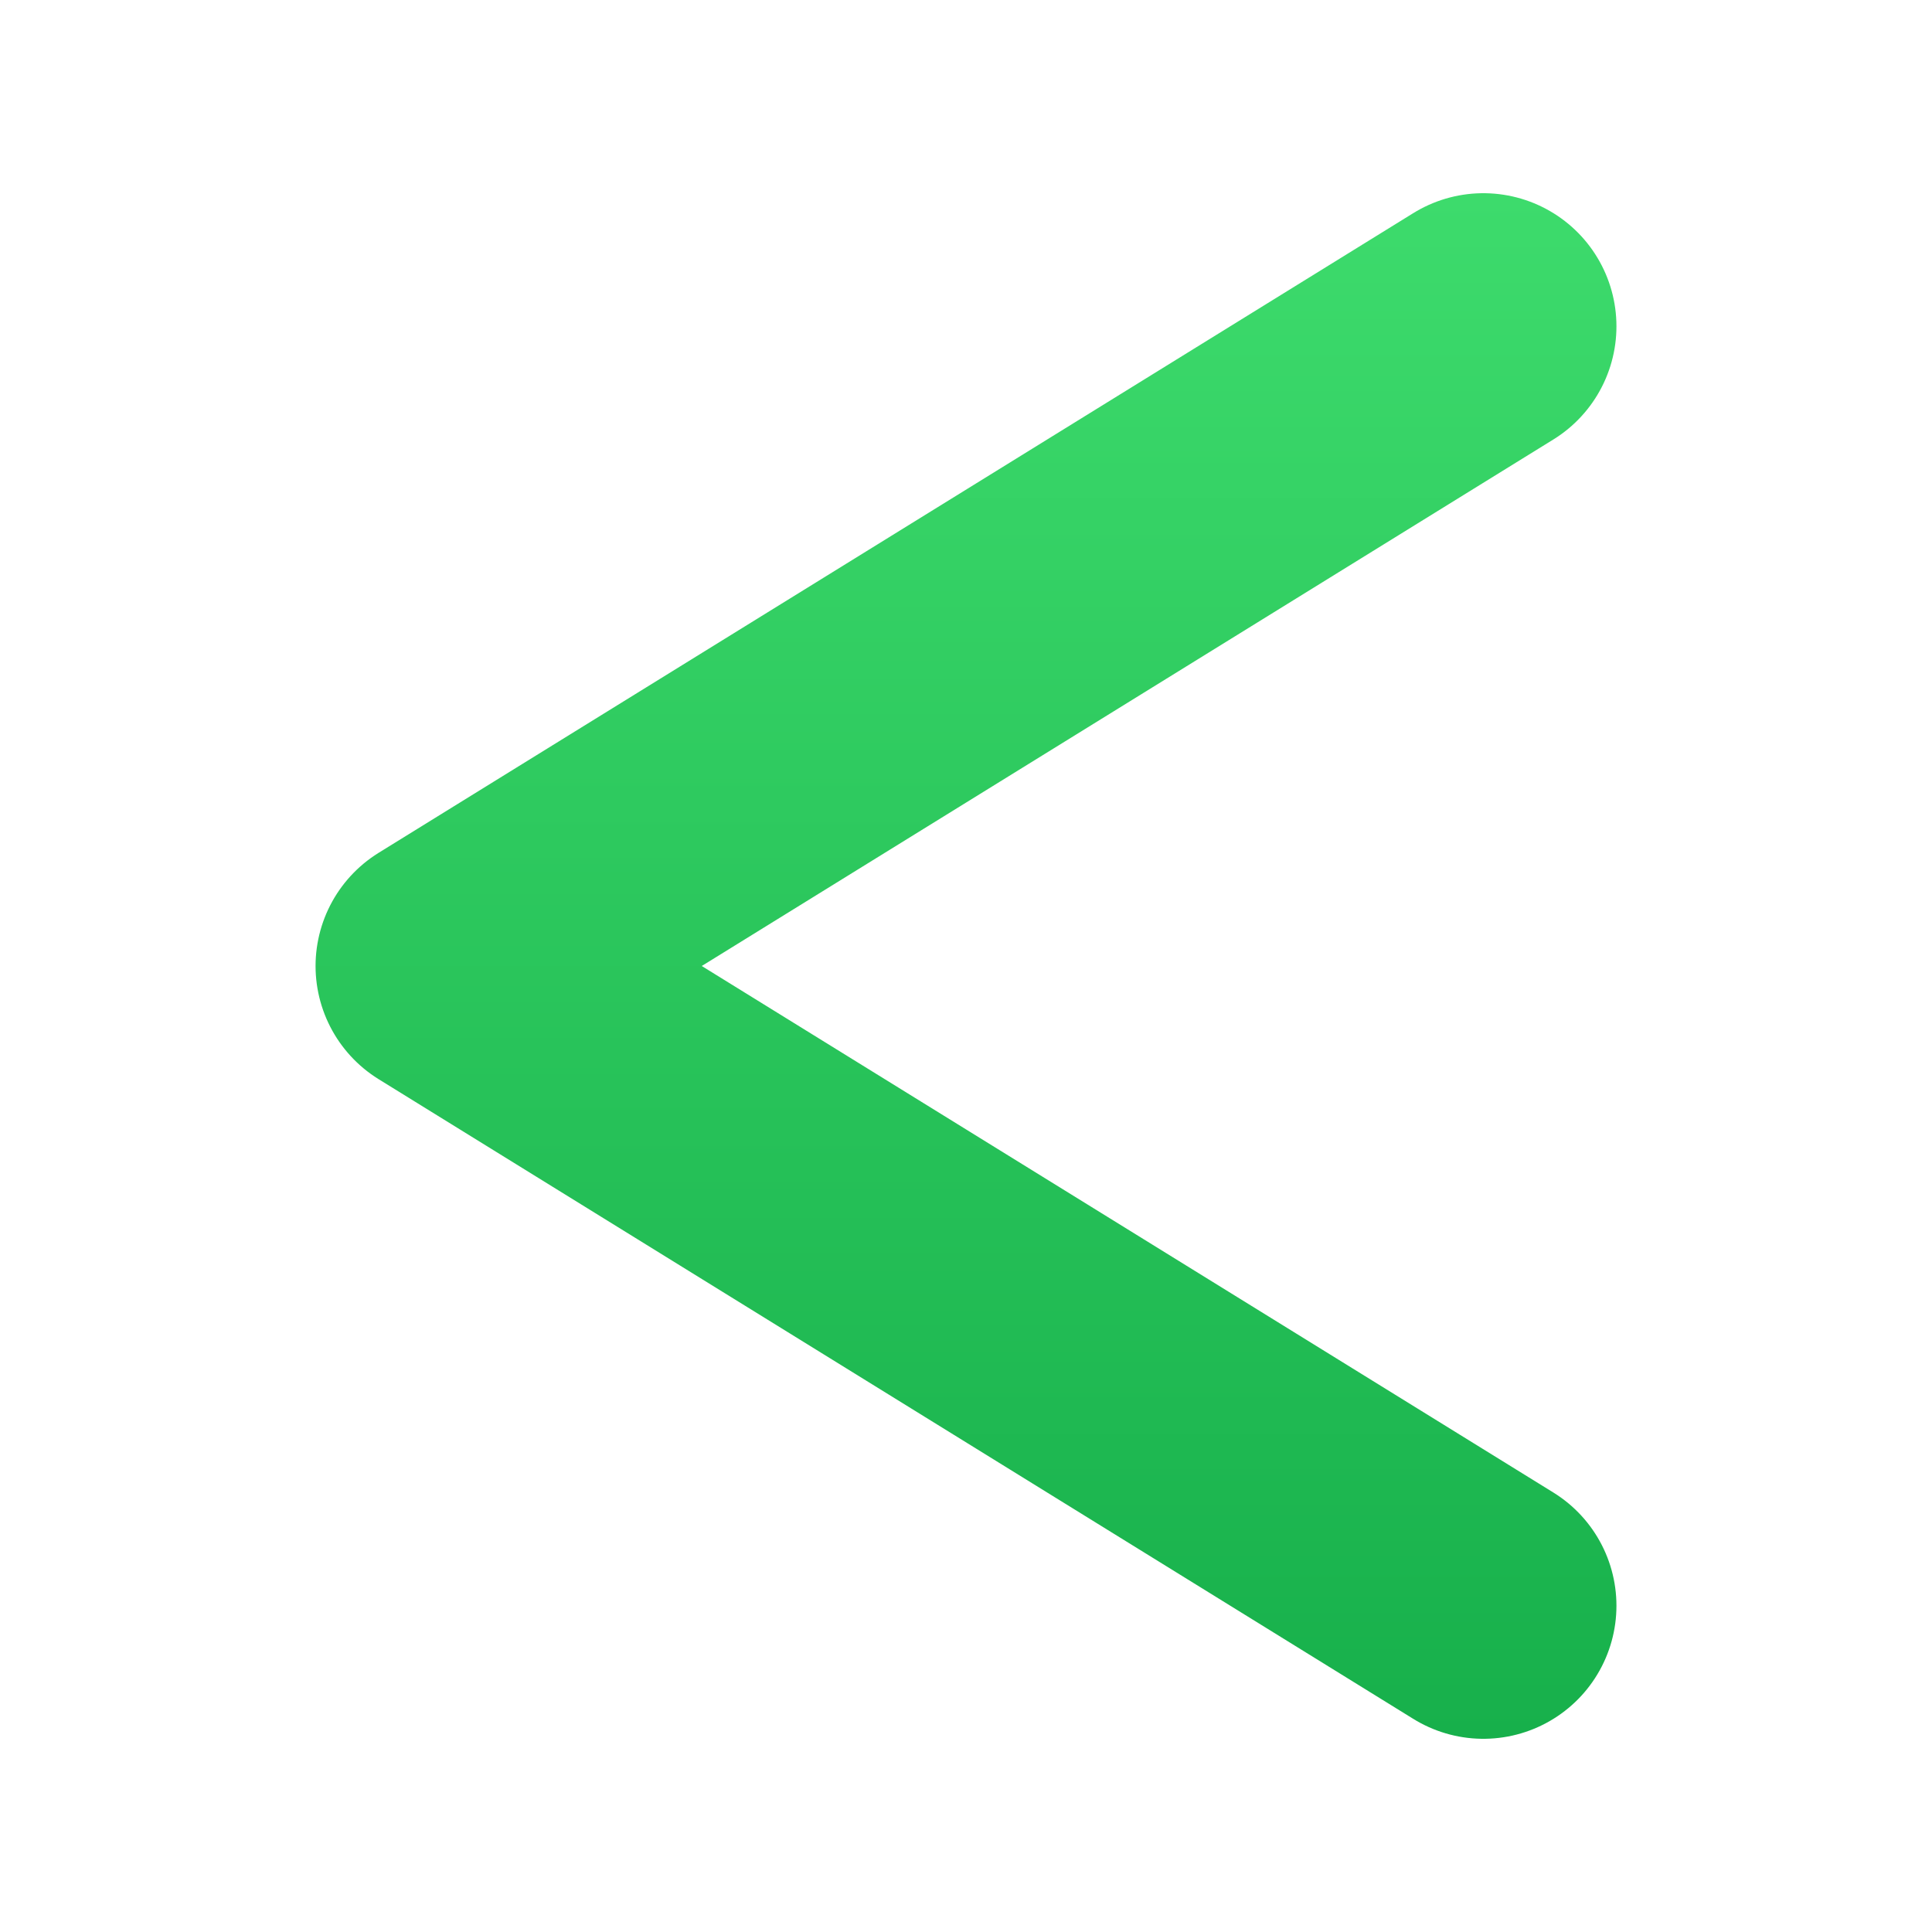
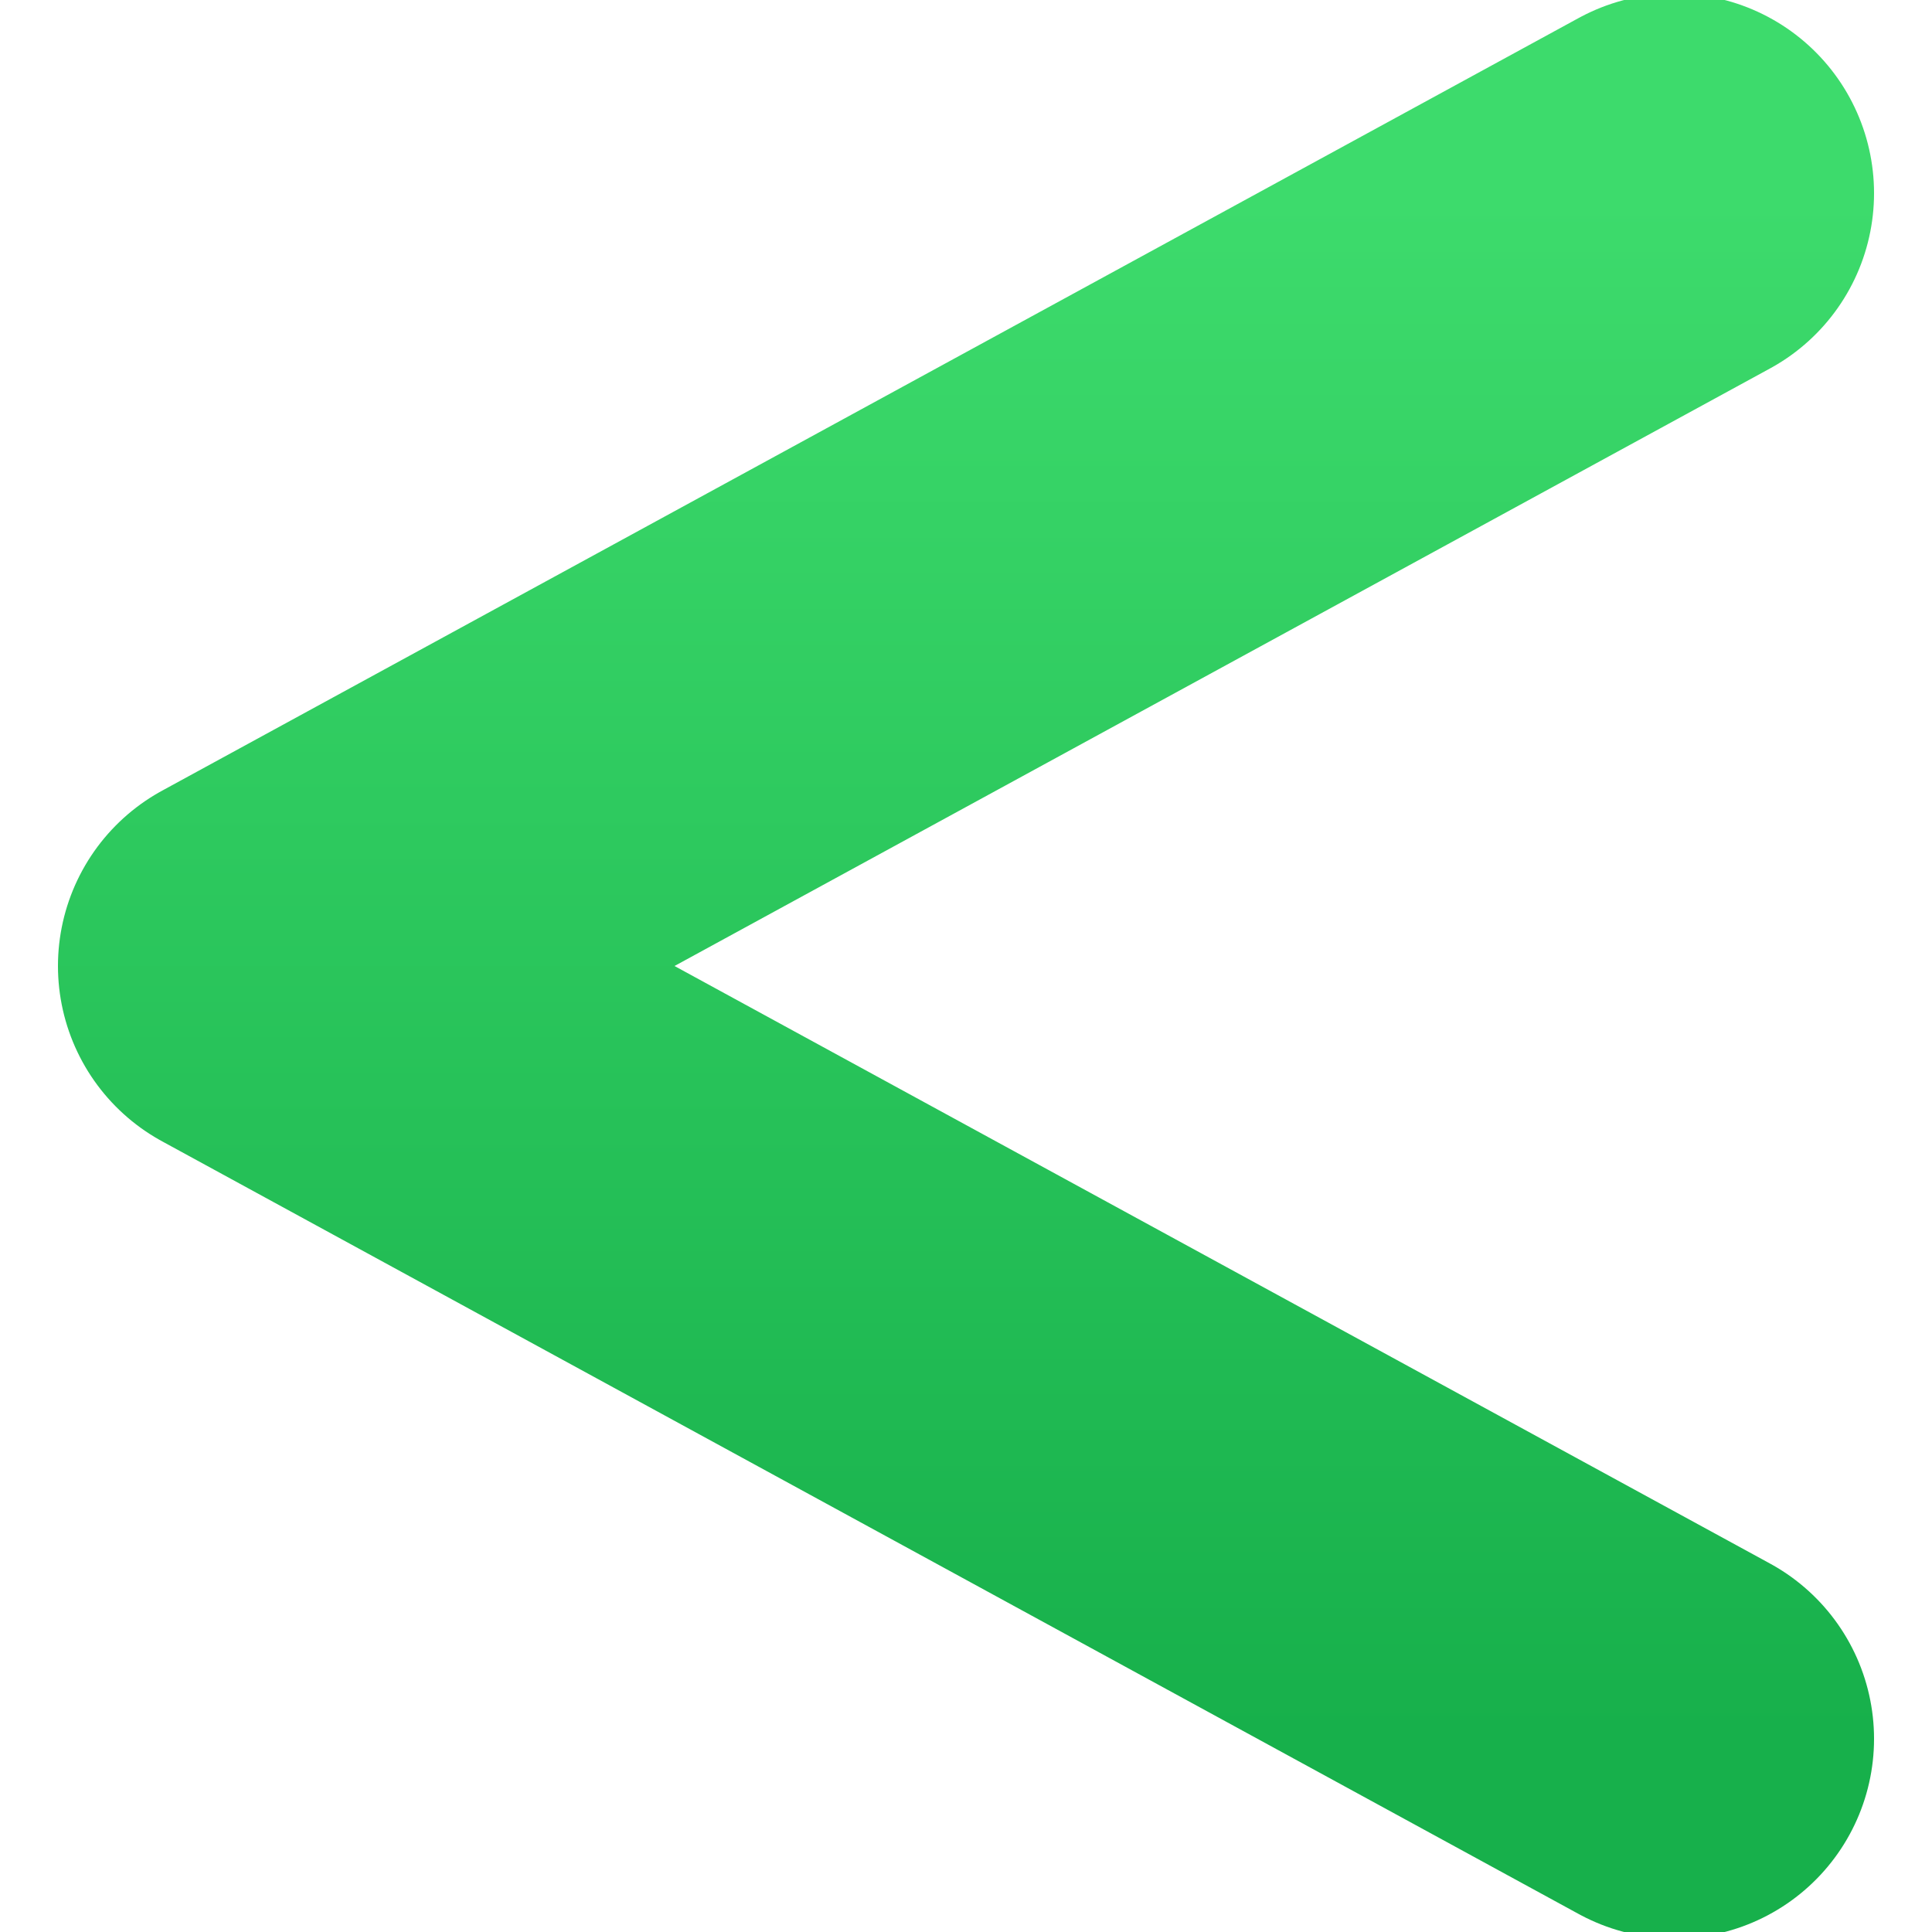
- <svg xmlns="http://www.w3.org/2000/svg" viewBox="-131.0 -740.0 900 900" role="img" aria-label="Codemm">
+ <svg xmlns="http://www.w3.org/2000/svg" viewBox="0 0 600 600" role="img" aria-label="code-learn">
  <defs>
-     <linearGradient id="g" x1="0" y1="-650" x2="0" y2="70" gradientUnits="userSpaceOnUse">
+     <linearGradient id="g" x1="0" y1="0" x2="0" y2="1">
      <stop offset="0" stop-color="#3DDB6C" />
      <stop offset="1" stop-color="#17B04B" />
    </linearGradient>
  </defs>
-   <polyline points="560,-588 78,-290 560,8" fill="none" stroke="url(#g)" stroke-width="124" stroke-linecap="round" stroke-linejoin="round" />
+   <polyline points="520,60 80,300 520,540" fill="none" stroke="url(#g)" stroke-width="124" stroke-linecap="round" stroke-linejoin="round" />
</svg>
